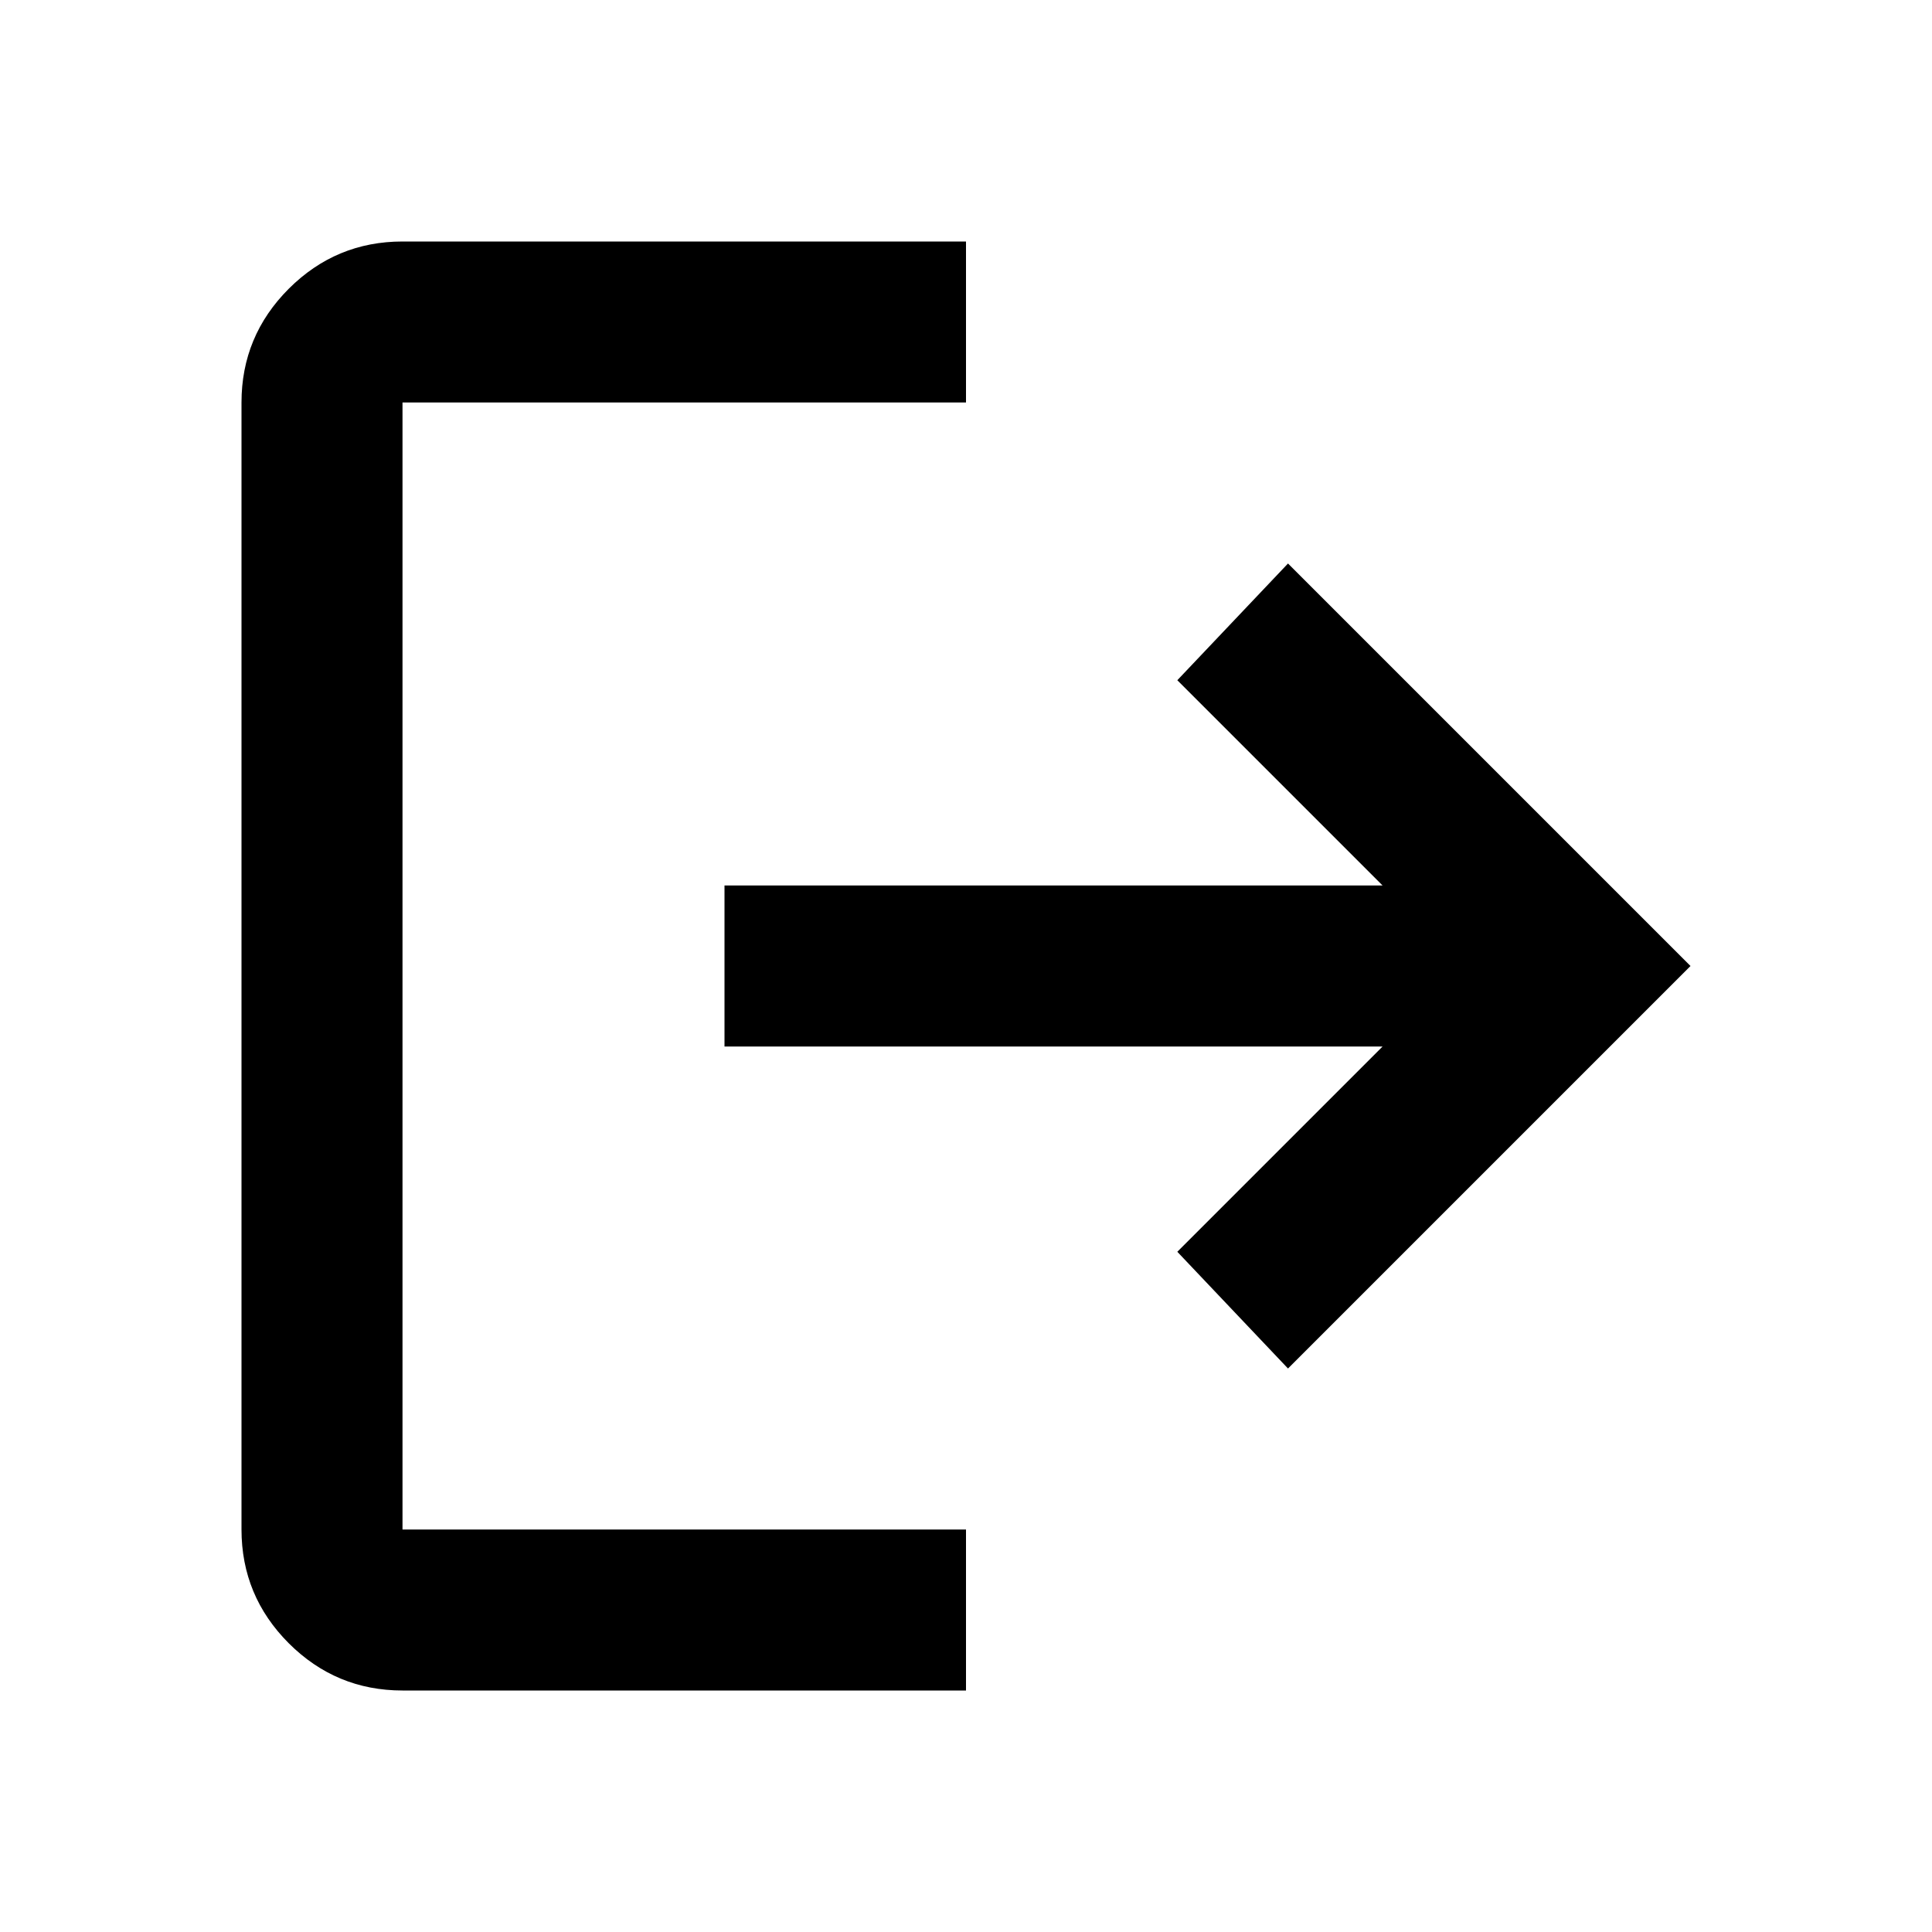
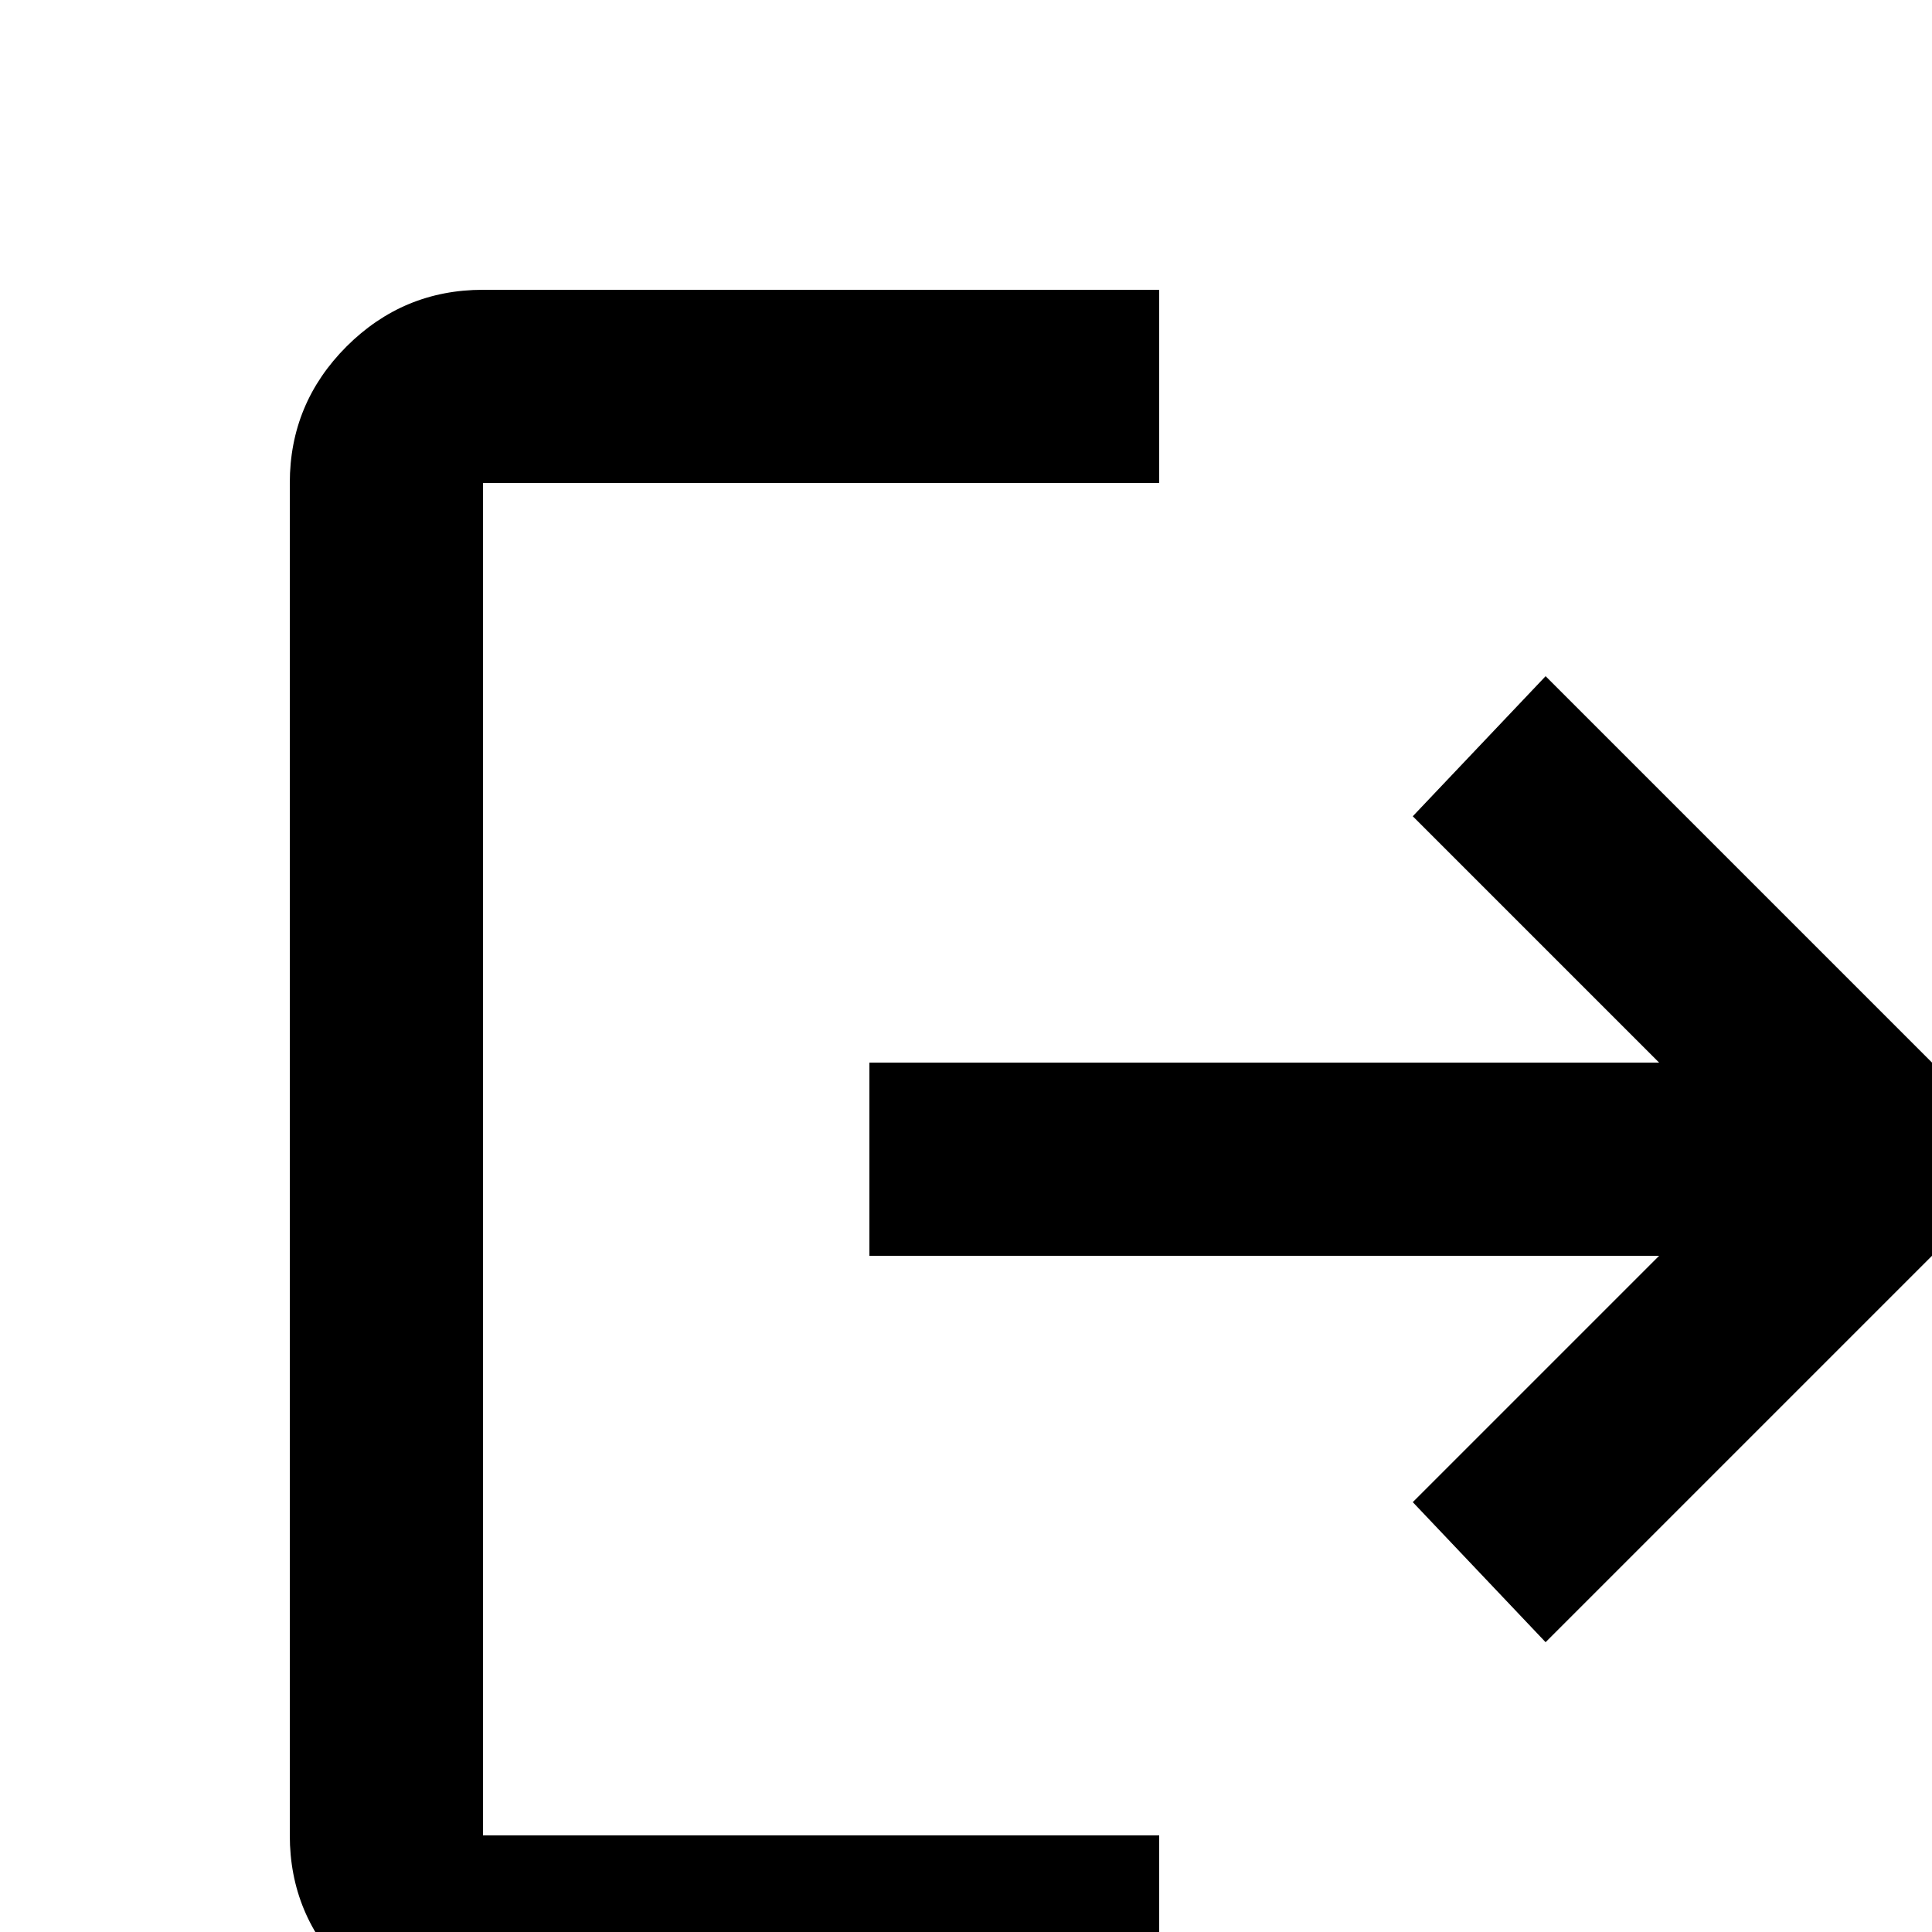
- <svg xmlns="http://www.w3.org/2000/svg" height="24" width="24">
+ <svg xmlns="http://www.w3.org/2000/svg" height="20" width="20">
  <path d="M5 21q-.825 0-1.413-.587Q3 19.825 3 19V5q0-.825.587-1.413Q4.175 3 5 3h7v2H5v14h7v2Zm11-4-1.375-1.45 2.55-2.55H9v-2h8.175l-2.55-2.55L16 7l5 5Z" />
</svg>
